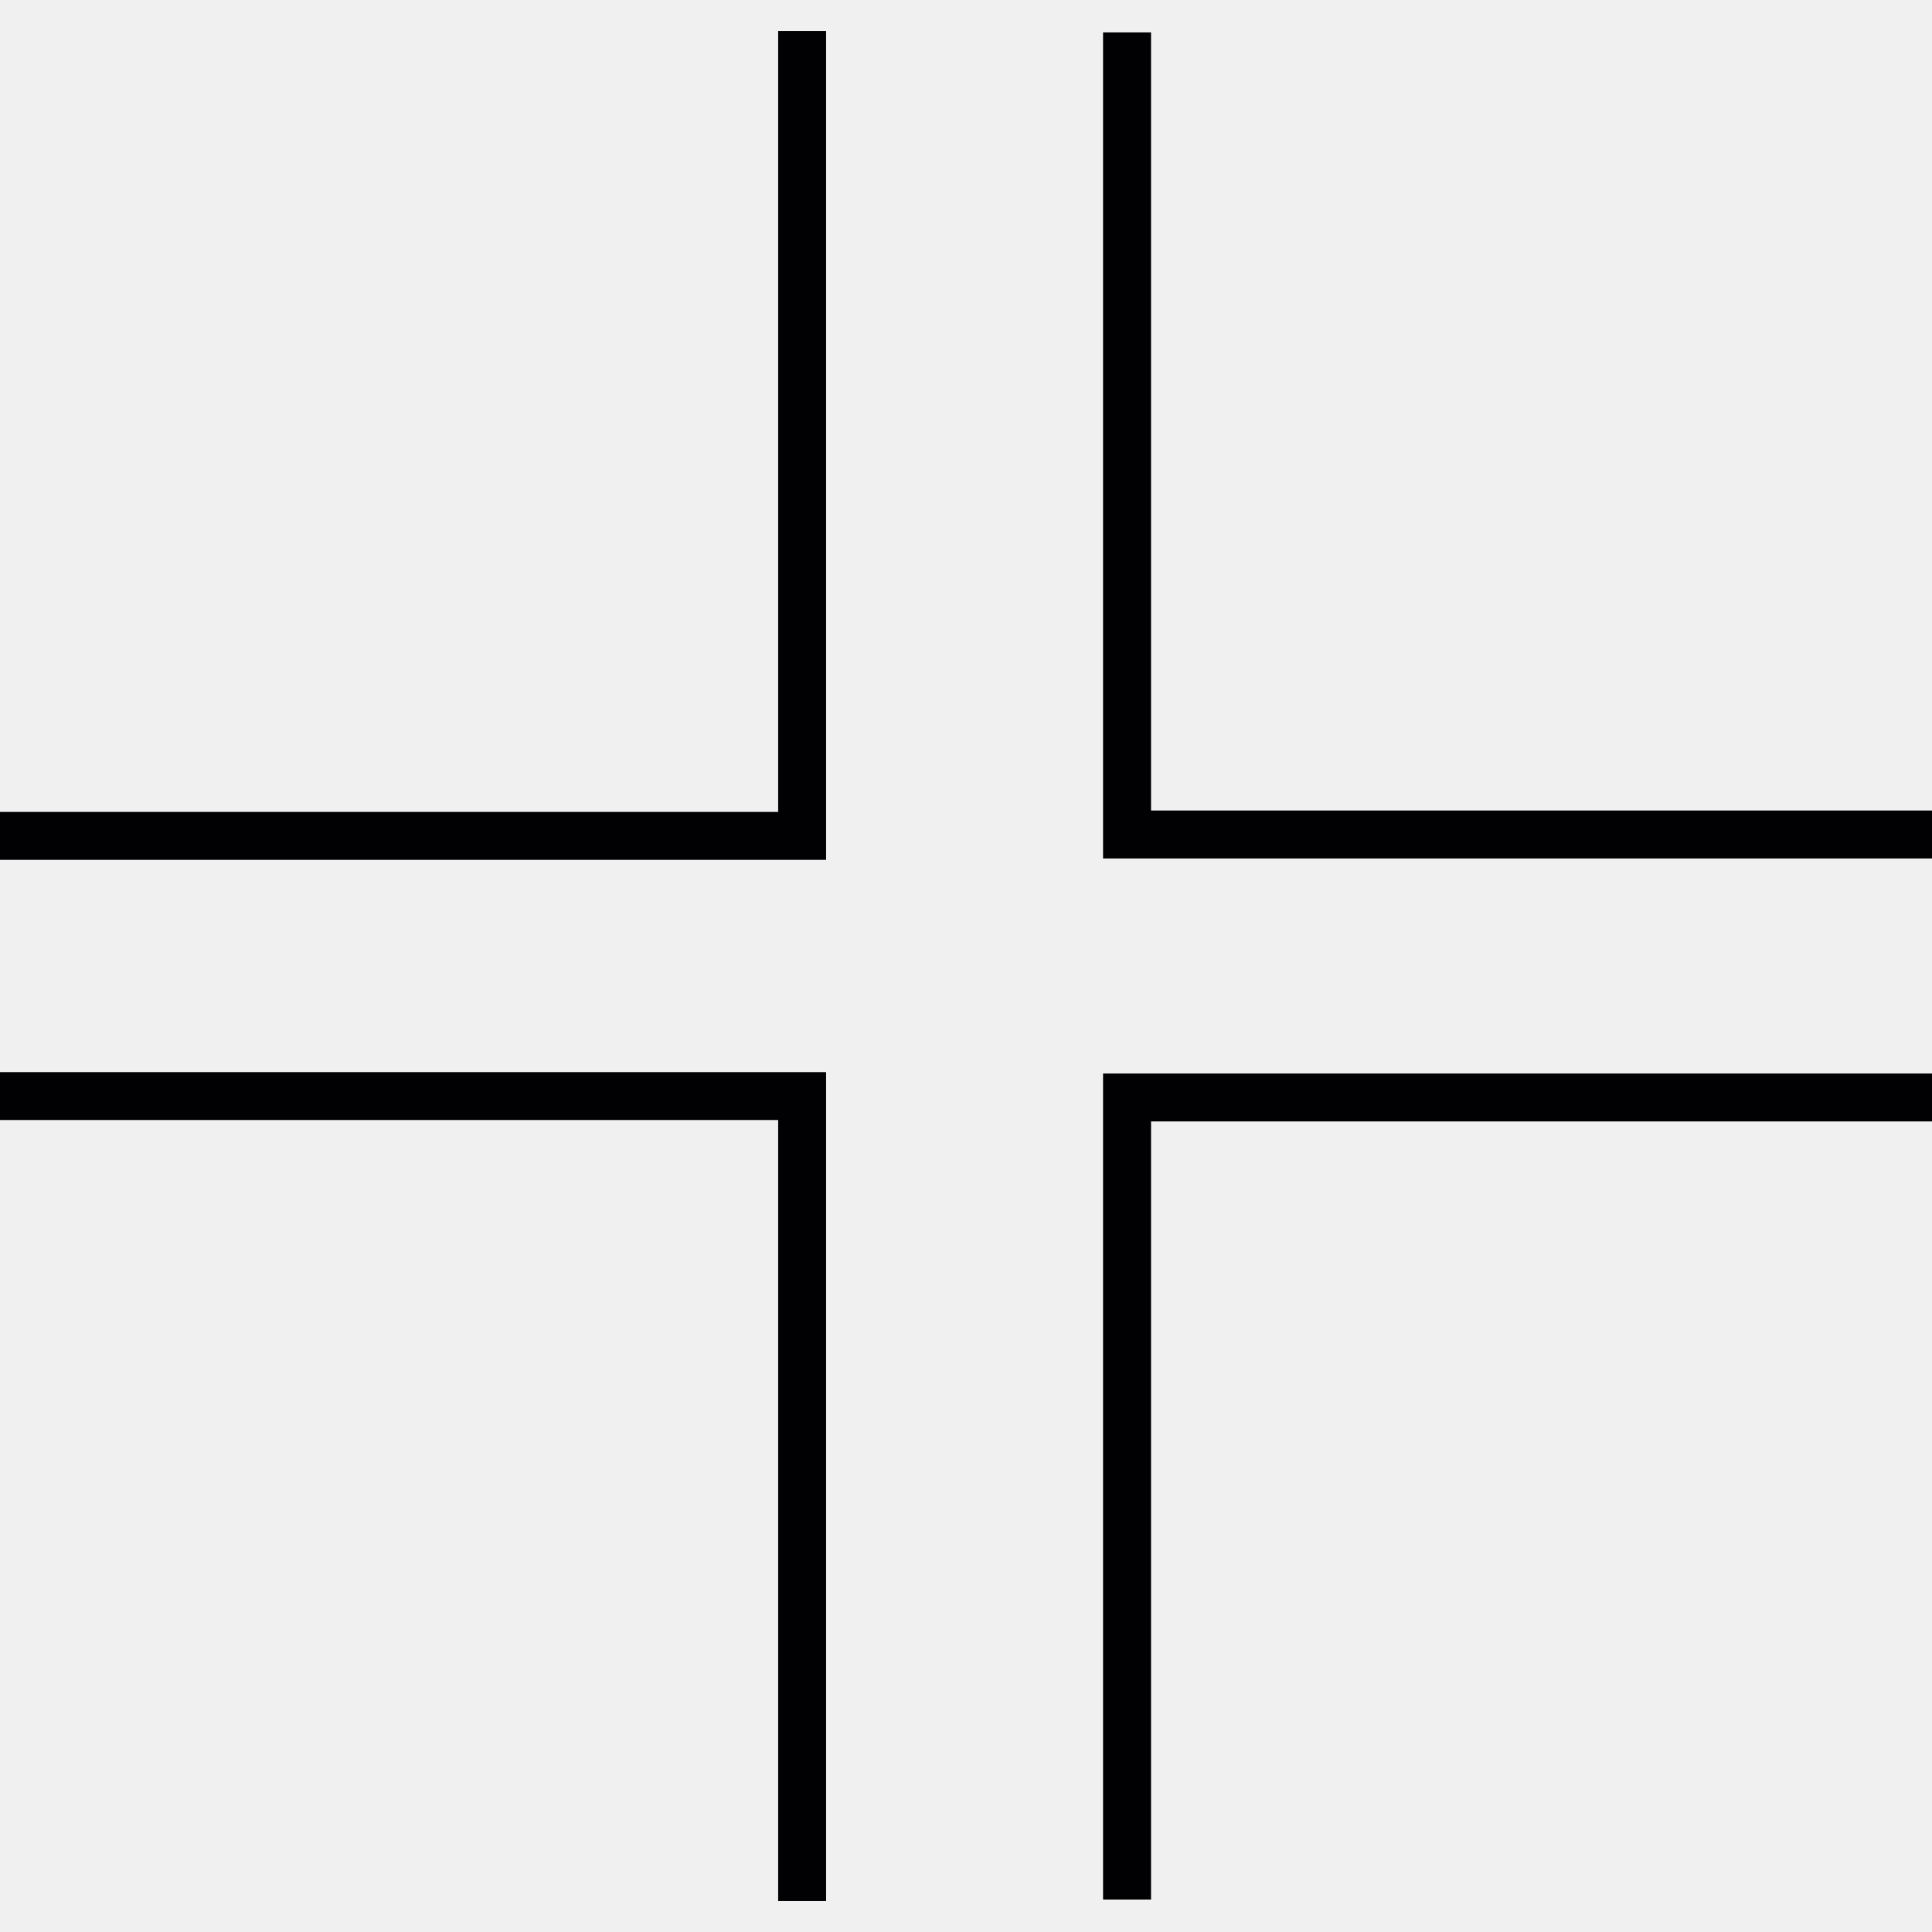
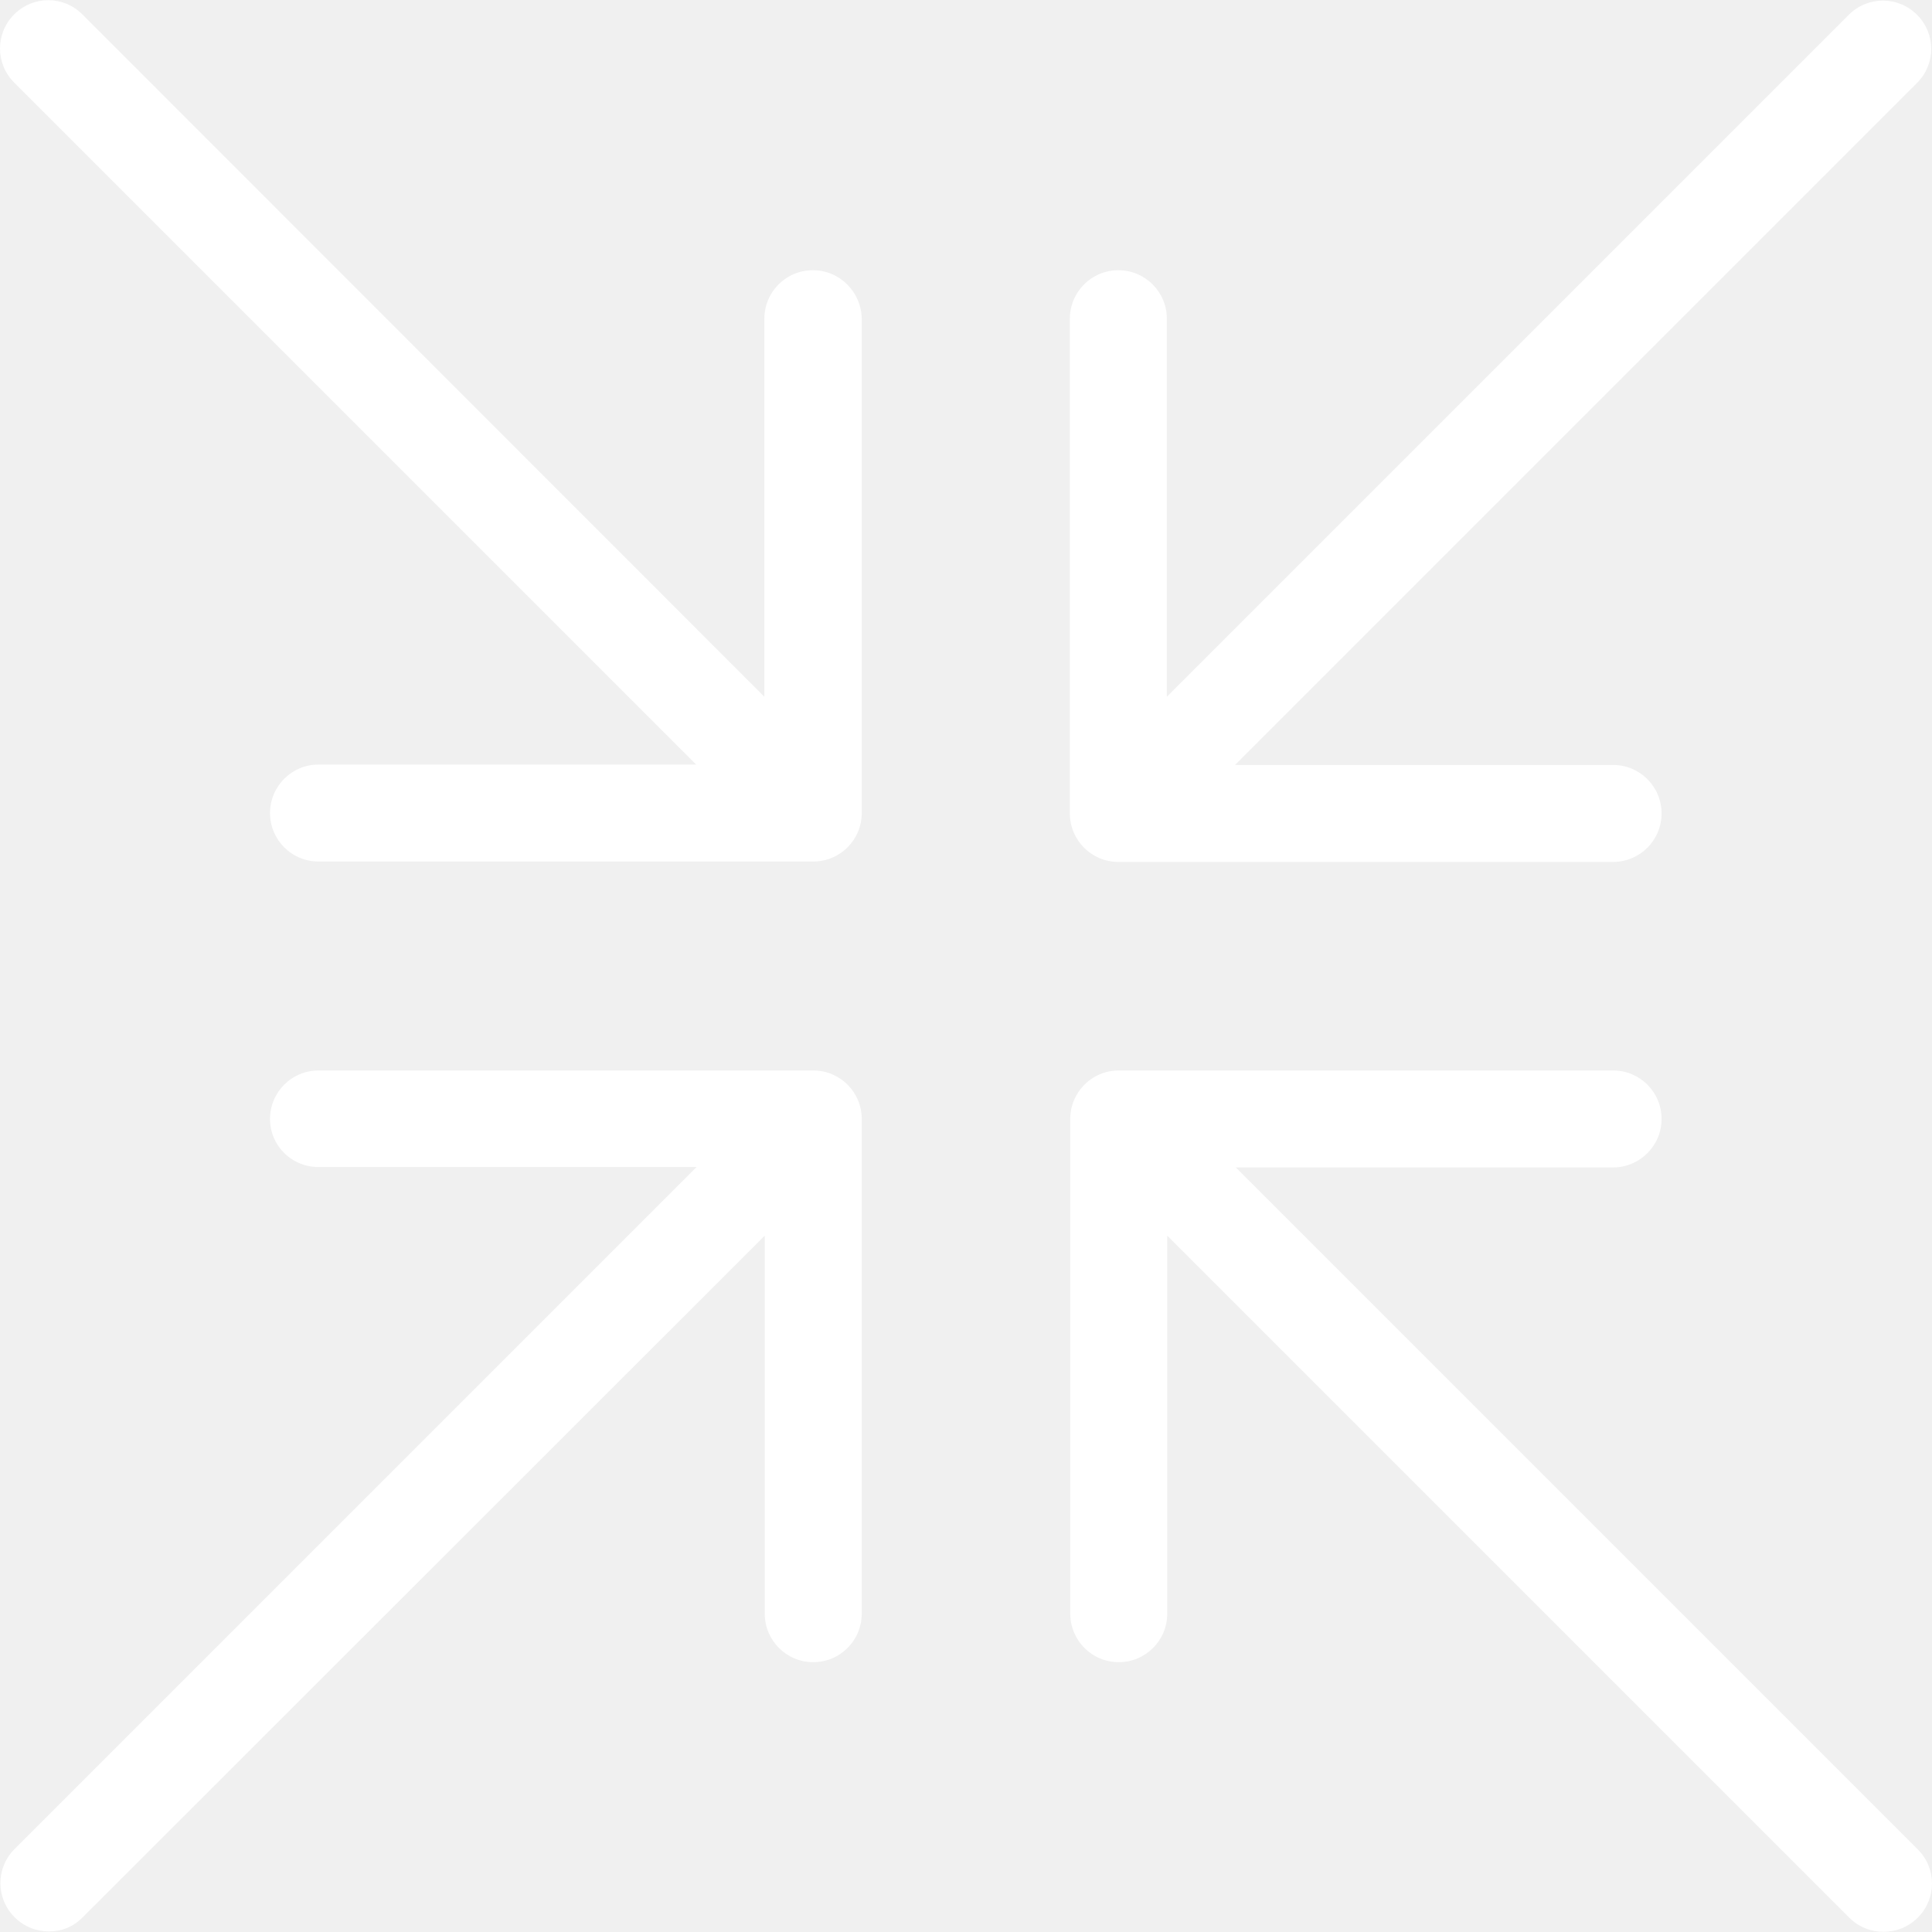
- <svg xmlns="http://www.w3.org/2000/svg" version="1.1" id="Capa_1" x="0px" y="0px" viewBox="0 0 201.507 201.507" style="enable-background:new 0 0 201.507 201.507;" xml:space="preserve">
+ <svg xmlns="http://www.w3.org/2000/svg" version="1.1" id="Capa_1" x="0px" y="0px" viewBox="0 0 490.1 490.1" style="enable-background:new 0 0 490.1 490.1;" xml:space="preserve">
  <g>
    <g>
-       <polygon style="fill:#010002;" points="81.161,84.683 0,84.683 0,89.682 86.161,89.682 86.161,3.228 81.161,3.228   " />
-       <polygon style="fill:#010002;" points="120.053,84.536 120.053,3.382 115.049,3.382 115.049,89.536 201.507,89.536     201.507,84.536   " />
-       <polygon style="fill:#010002;" points="0,116.817 81.161,116.817 81.161,198.279 86.161,198.279 86.161,111.821 0,111.821   " />
-       <polygon style="fill:#010002;" points="115.049,198.122 120.053,198.122 120.053,116.964 201.507,116.964 201.507,111.968     115.049,111.968   " />
+       <path fill="#fff" d="M296,80.85c0-6.8-5.5-12.3-12.3-12.3s-12.3,5.5-12.3,12.3v125.5c0,6.8,5.5,12.3,12.3,12.3h125.5c6.8,0,12.3-5.5,12.3-12.3    s-5.5-12.3-12.3-12.3h-95.9l173-173c4.8-4.8,4.8-12.5,0-17.3s-12.5-4.8-17.3,0l-173,173L296,80.85L296,80.85z" />
+       <path fill="#fff" d="M20.9,486.45l173.1-173v95.9c0,6.8,5.5,12.3,12.3,12.3s12.3-5.5,12.3-12.3v-125.5c0-6.8-5.5-12.3-12.3-12.3H80.8    c-6.8,0-12.3,5.5-12.3,12.3s5.5,12.2,12.3,12.2h95.9l-173,173c-4.8,4.8-4.8,12.5,0,17.3c2.4,2.4,5.5,3.6,8.7,3.6    S18.5,488.85,20.9,486.45z" />
+       <path fill="#fff" d="M206.2,68.55c-6.8,0-12.3,5.5-12.3,12.3v95.9L20.9,3.65c-4.8-4.8-12.5-4.8-17.3,0s-4.8,12.5,0,17.3l173,173H80.8    c-6.8,0-12.3,5.5-12.3,12.3s5.5,12.3,12.3,12.3h125.5c6.8,0,12.3-5.5,12.3-12.3V80.85C218.5,74.05,213,68.55,206.2,68.55z" />
+       <path fill="#fff" d="M421.5,283.85c0-6.8-5.5-12.3-12.3-12.3H283.8c-6.8,0-12.3,5.5-12.3,12.3v125.5c0,6.8,5.5,12.3,12.3,12.3    s12.3-5.5,12.3-12.3v-95.9l173,173c2.4,2.4,5.5,3.6,8.7,3.6s6.3-1.2,8.7-3.6c4.8-4.8,4.8-12.5,0-17.3l-173-173h95.9    C416,296.05,421.5,290.65,421.5,283.85z" />
    </g>
  </g>
  <g>
</g>
  <g>
</g>
  <g>
</g>
  <g>
</g>
  <g>
</g>
  <g>
</g>
  <g>
</g>
  <g>
</g>
  <g>
</g>
  <g>
</g>
  <g>
</g>
  <g>
</g>
  <g>
</g>
  <g>
</g>
  <g>
</g>
</svg>
